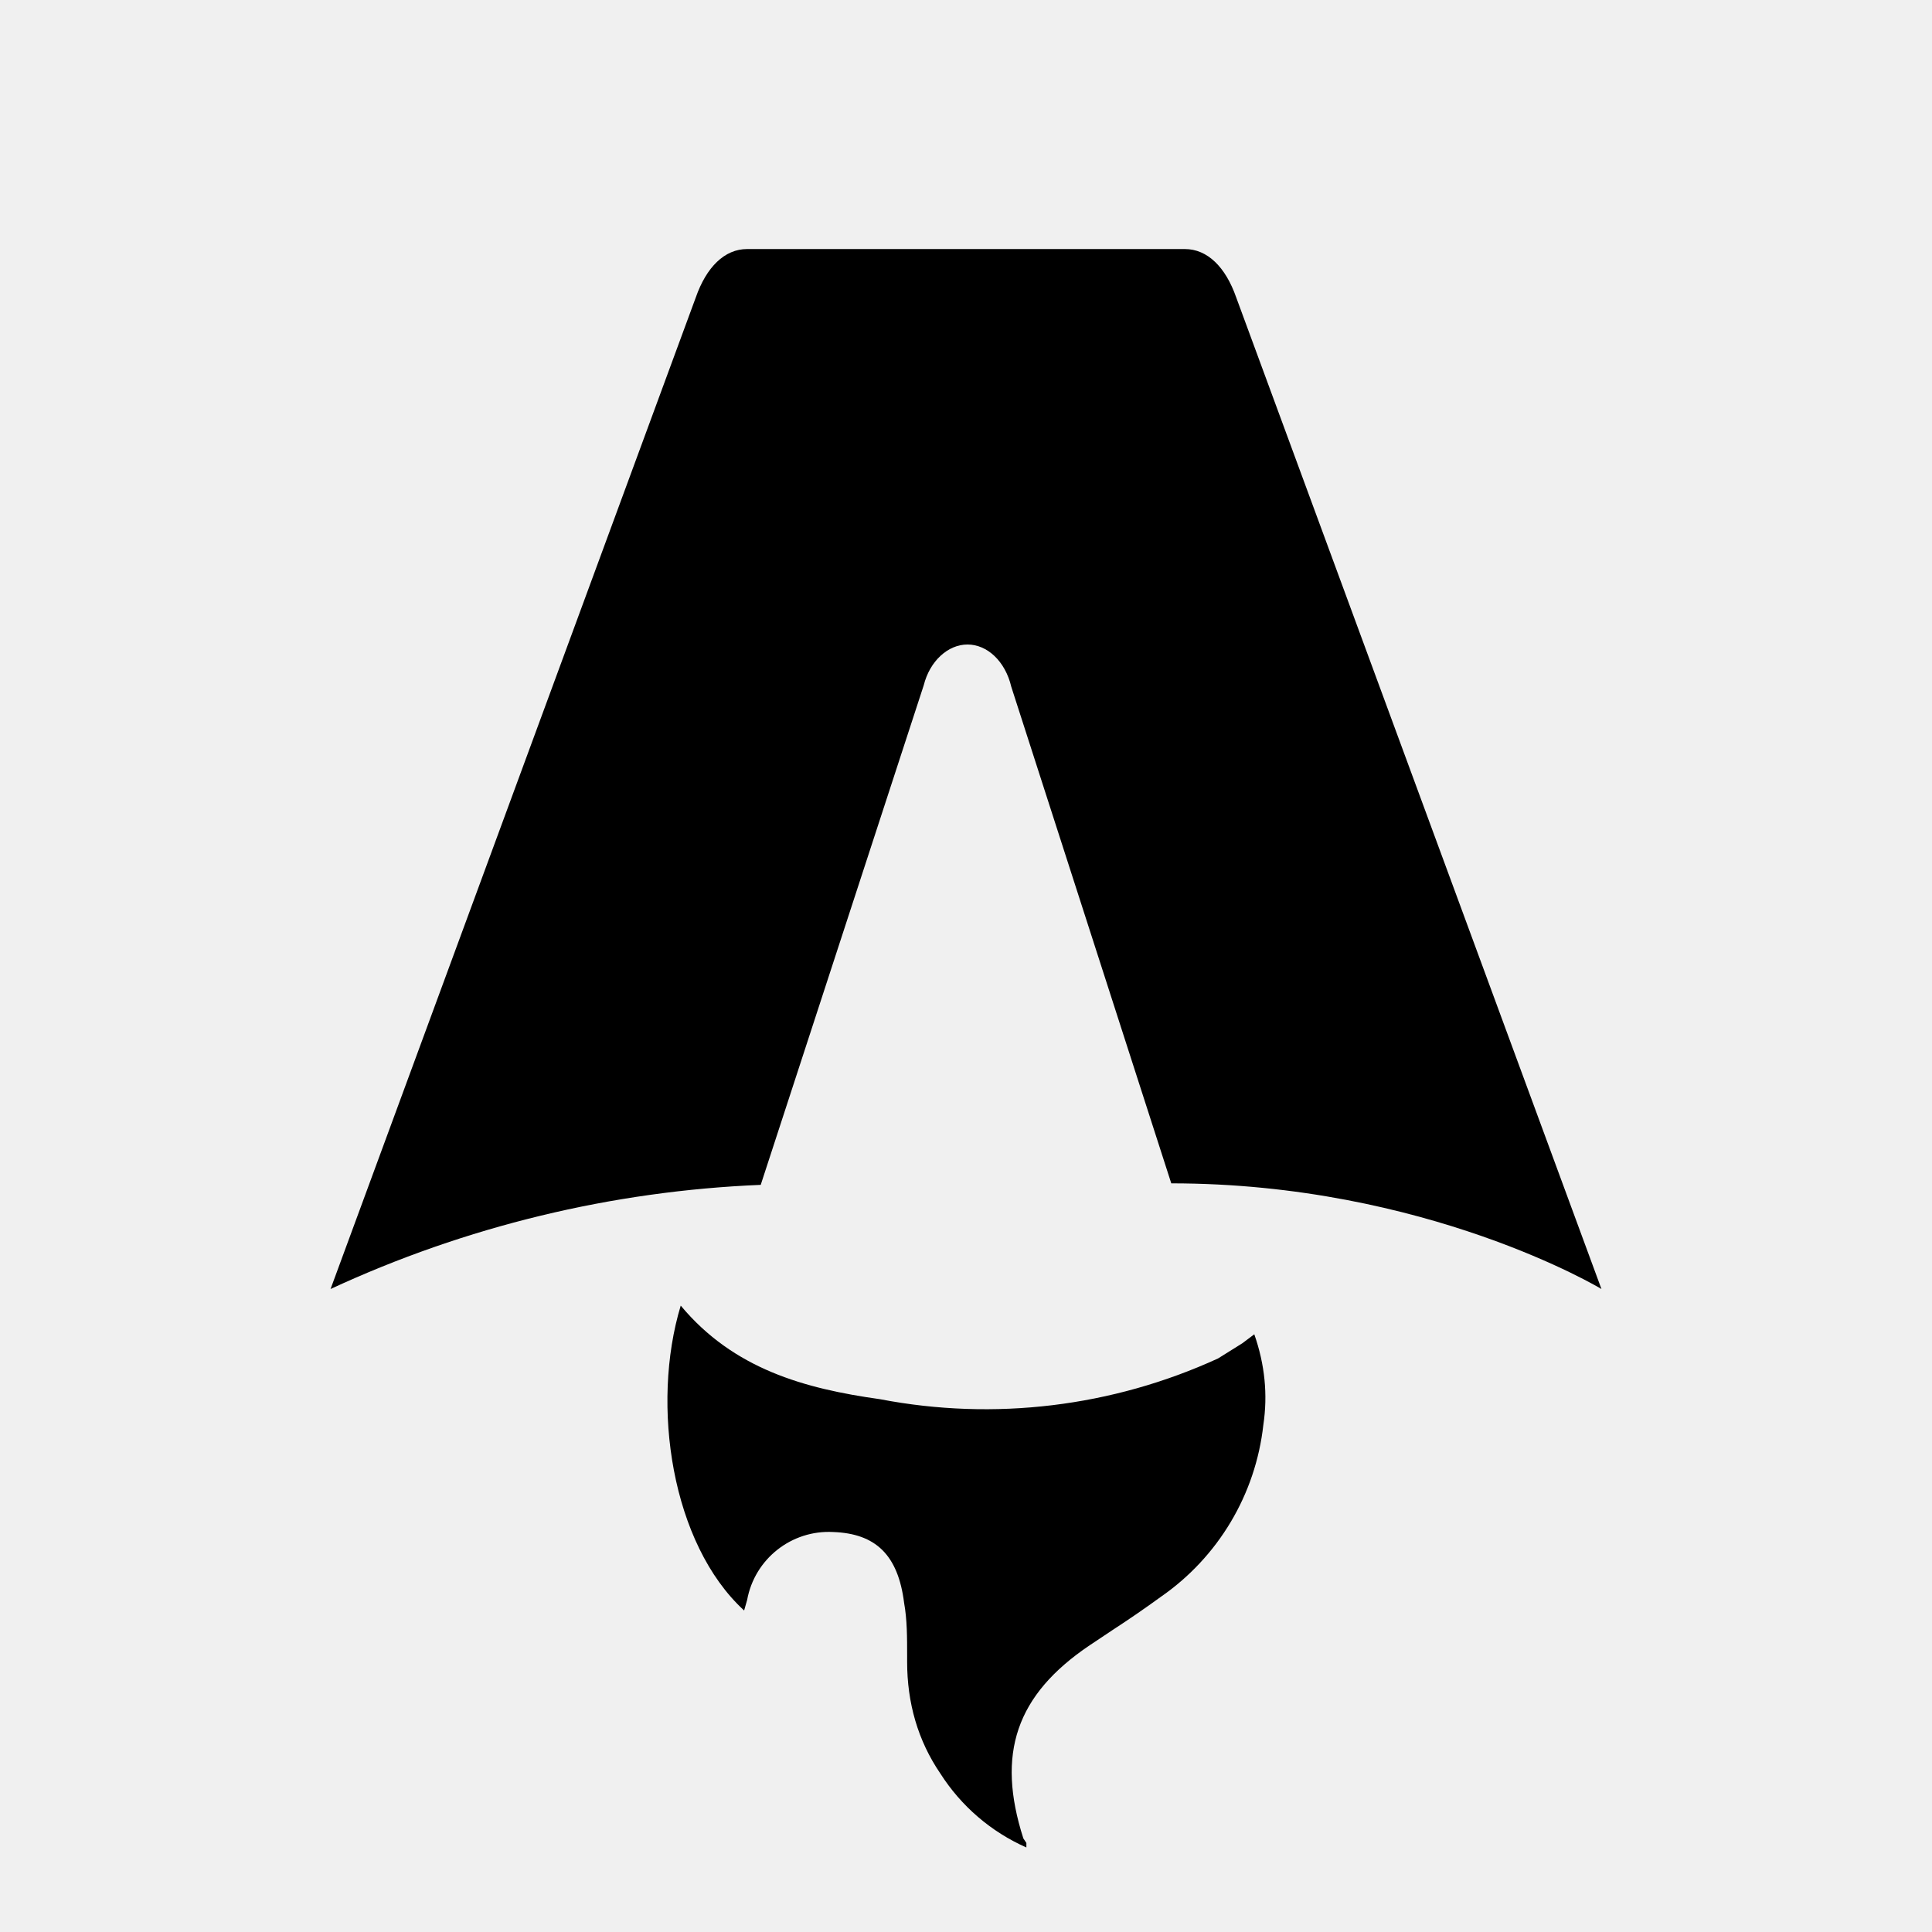
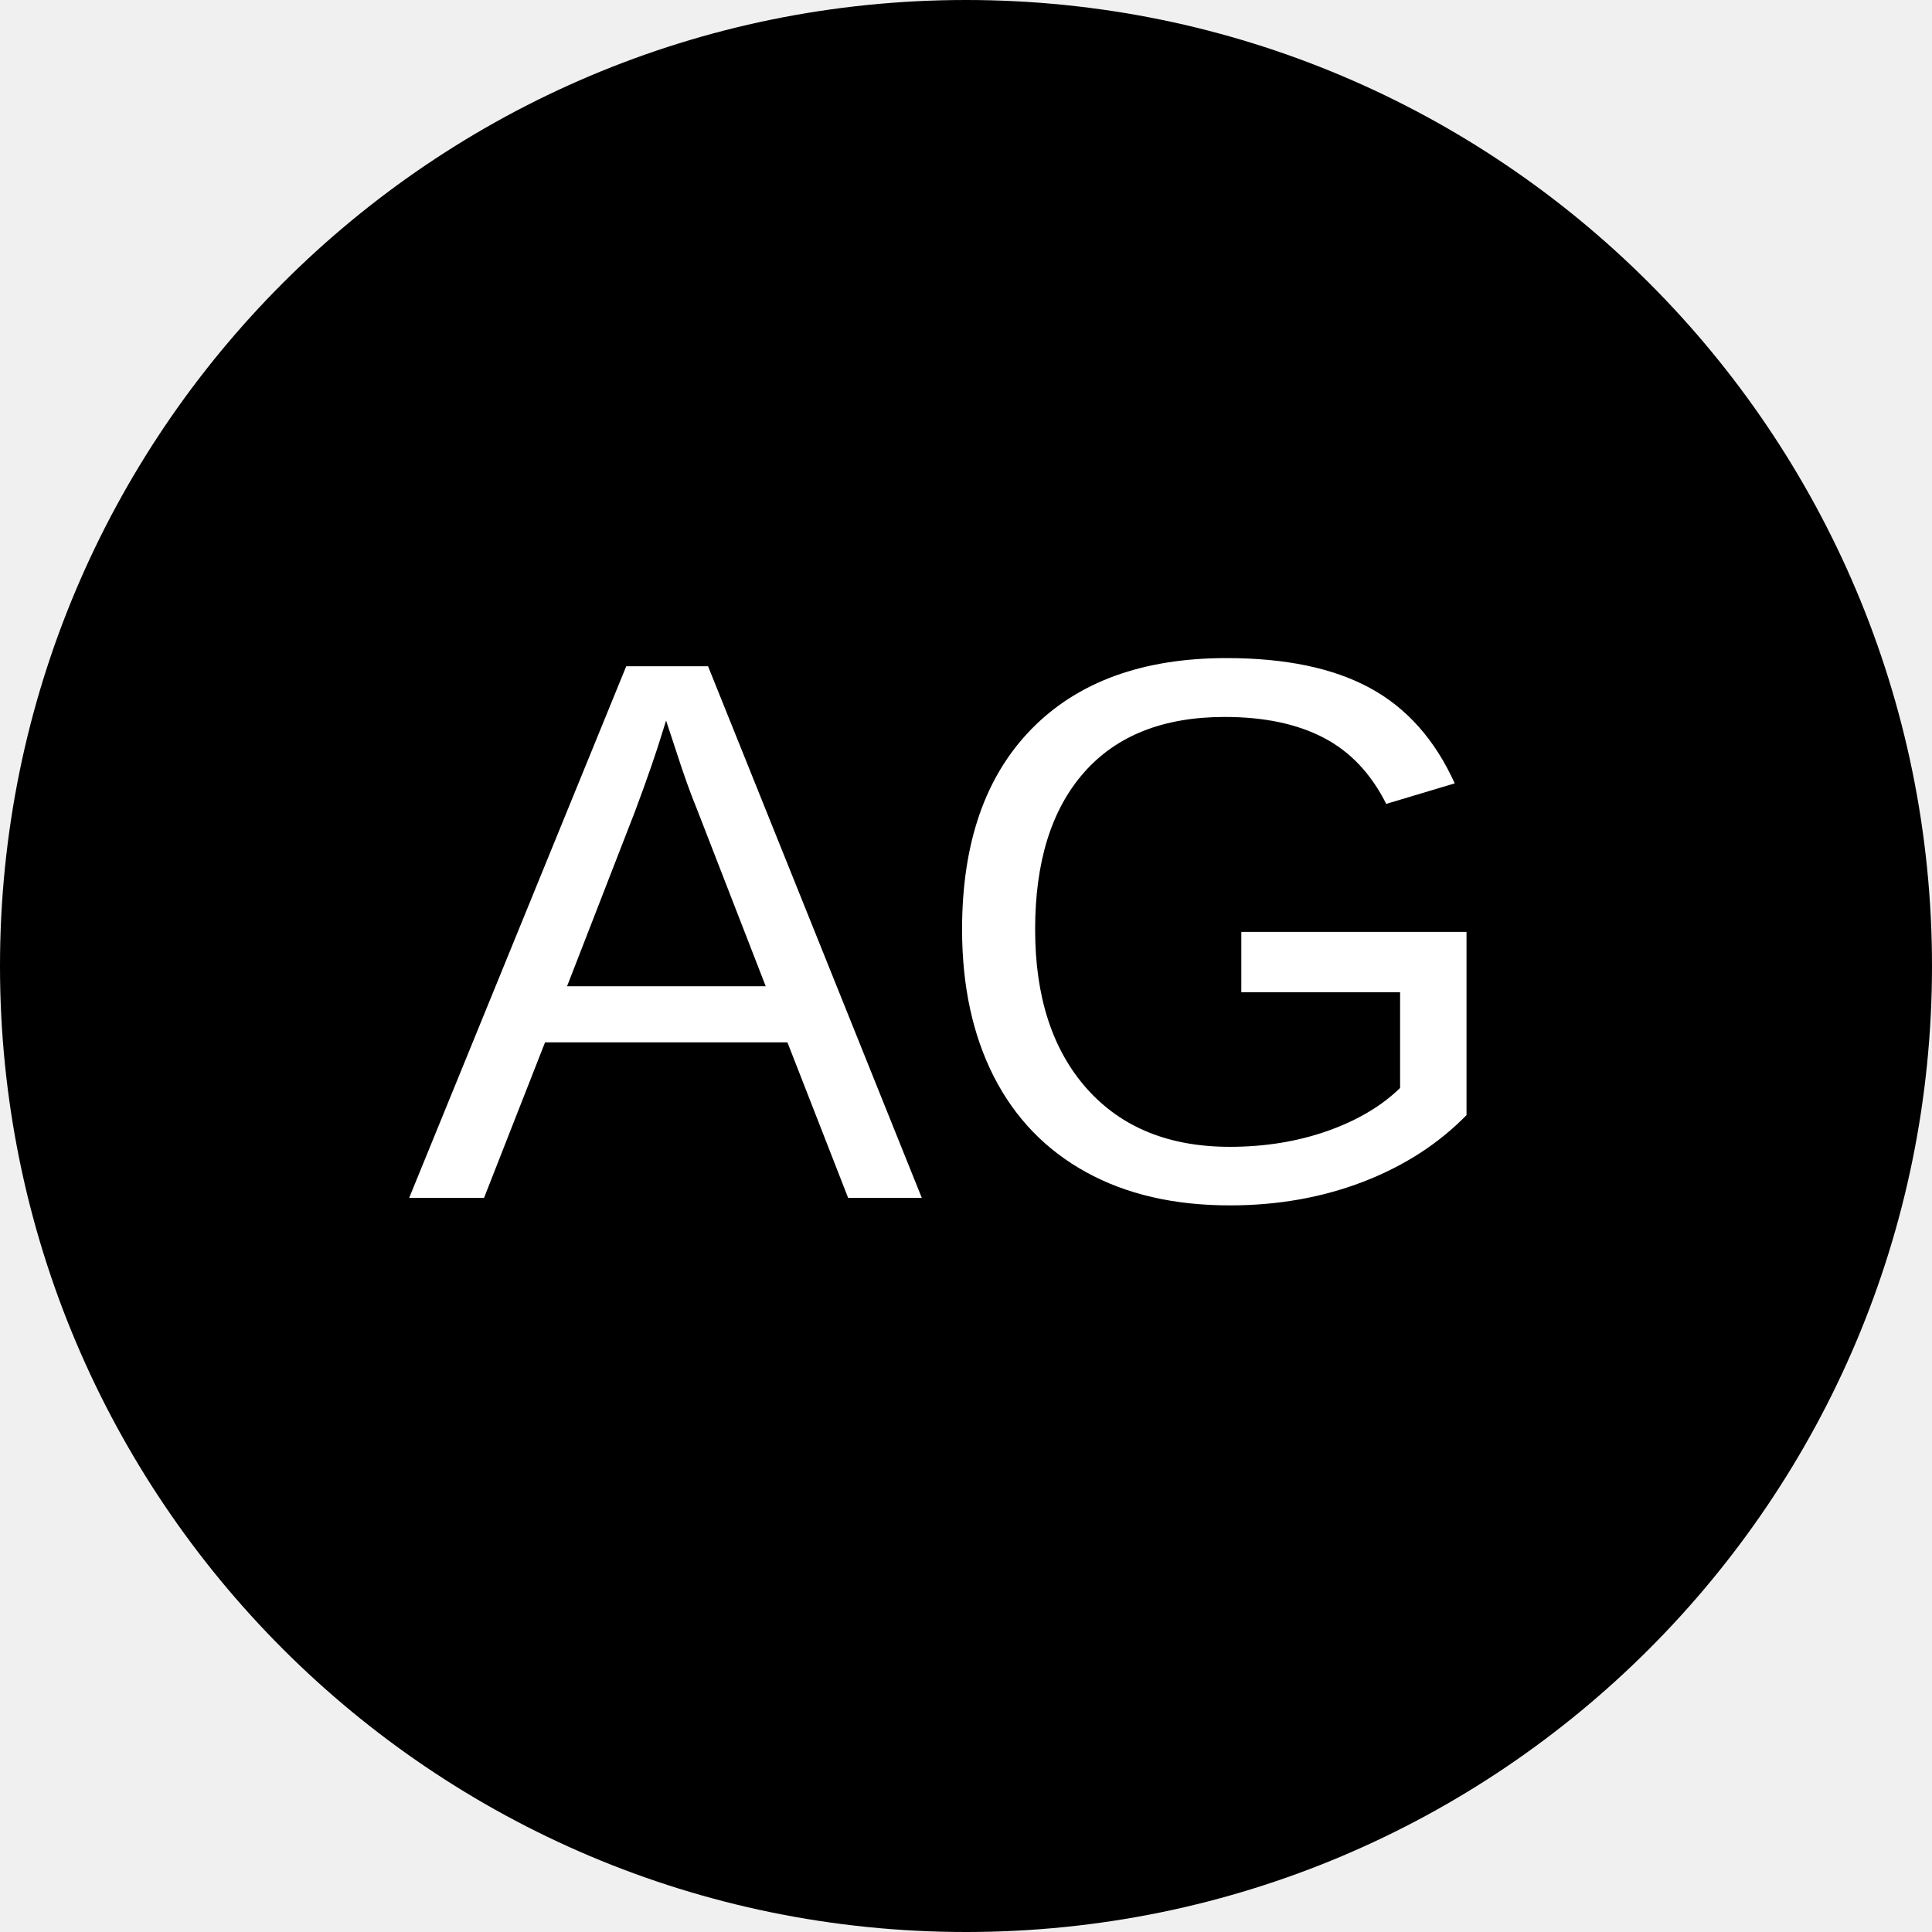
- <svg xmlns="http://www.w3.org/2000/svg" fill="none" viewBox="0 0 128 128">
-   <path d="M50.4 78.5a75.1 75.1 0 0 0-28.5 6.9l24.2-65.7c.7-2 1.9-3.2 3.4-3.2h29c1.5 0 2.7 1.2 3.4 3.2l24.2 65.7s-11.6-7-28.5-7L67 45.5c-.4-1.7-1.6-2.8-2.9-2.8-1.3 0-2.5 1.1-2.9 2.7L50.4 78.5Zm-1.1 28.2Zm-4.2-20.2c-2 6.6-.6 15.8 4.2 20.2a17.5 17.5 0 0 1 .2-.7 5.5 5.5 0 0 1 5.7-4.5c2.8.1 4.3 1.5 4.7 4.7.2 1.1.2 2.3.2 3.5v.4c0 2.7.7 5.2 2.2 7.4a13 13 0 0 0 5.7 4.9v-.3l-.2-.3c-1.8-5.6-.5-9.5 4.4-12.8l1.5-1a73 73 0 0 0 3.2-2.2 16 16 0 0 0 6.8-11.4c.3-2 .1-4-.6-6l-.8.6-1.6 1a37 37 0 0 1-22.4 2.7c-5-.7-9.7-2-13.2-6.2Z" />
-   <style>
-         path { fill: #000; }
-         @media (prefers-color-scheme: dark) {
-             path { fill: #FFF; }
-         }
-     </style>
+ <svg xmlns="http://www.w3.org/2000/svg" viewBox="0 0 100 100" width="100" height="100">
+   <circle cx="50" cy="50" r="50" fill="#000000" />
+   <text x="50%" y="50%" font-family="Arial, sans-serif" font-size="40" fill="#ffffff" text-anchor="middle" dy=".3em">AG</text>
</svg>
